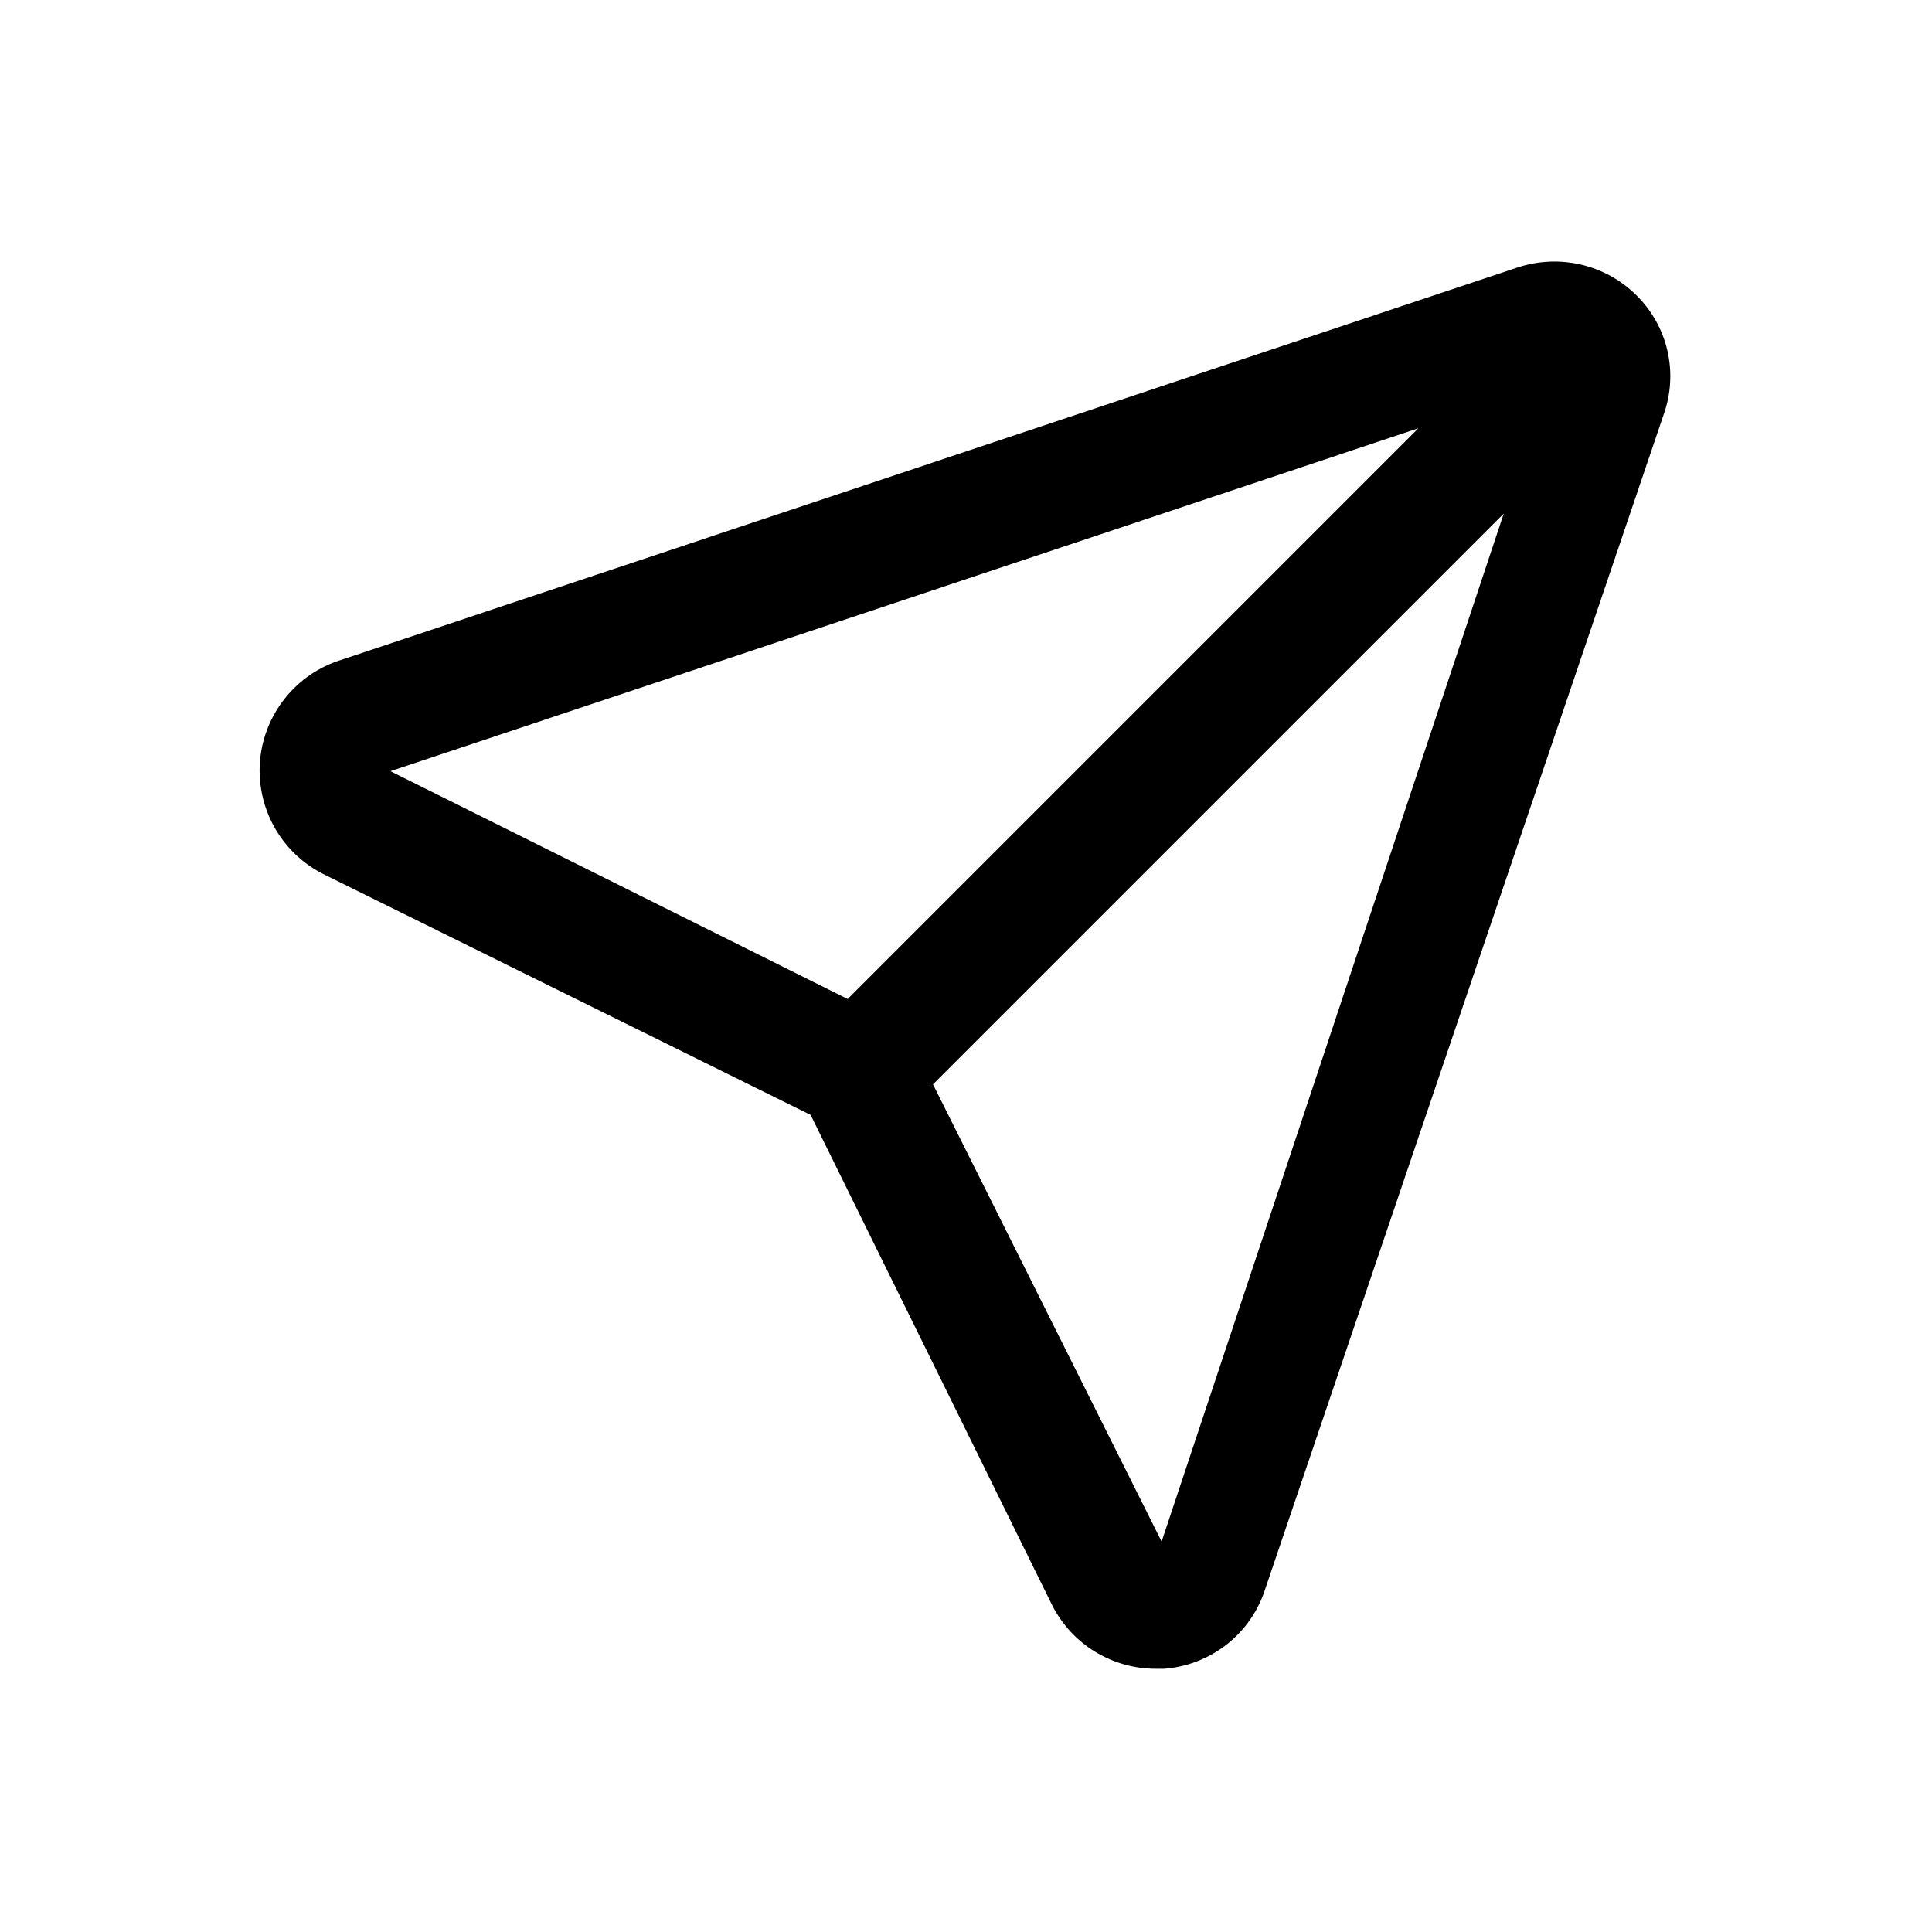
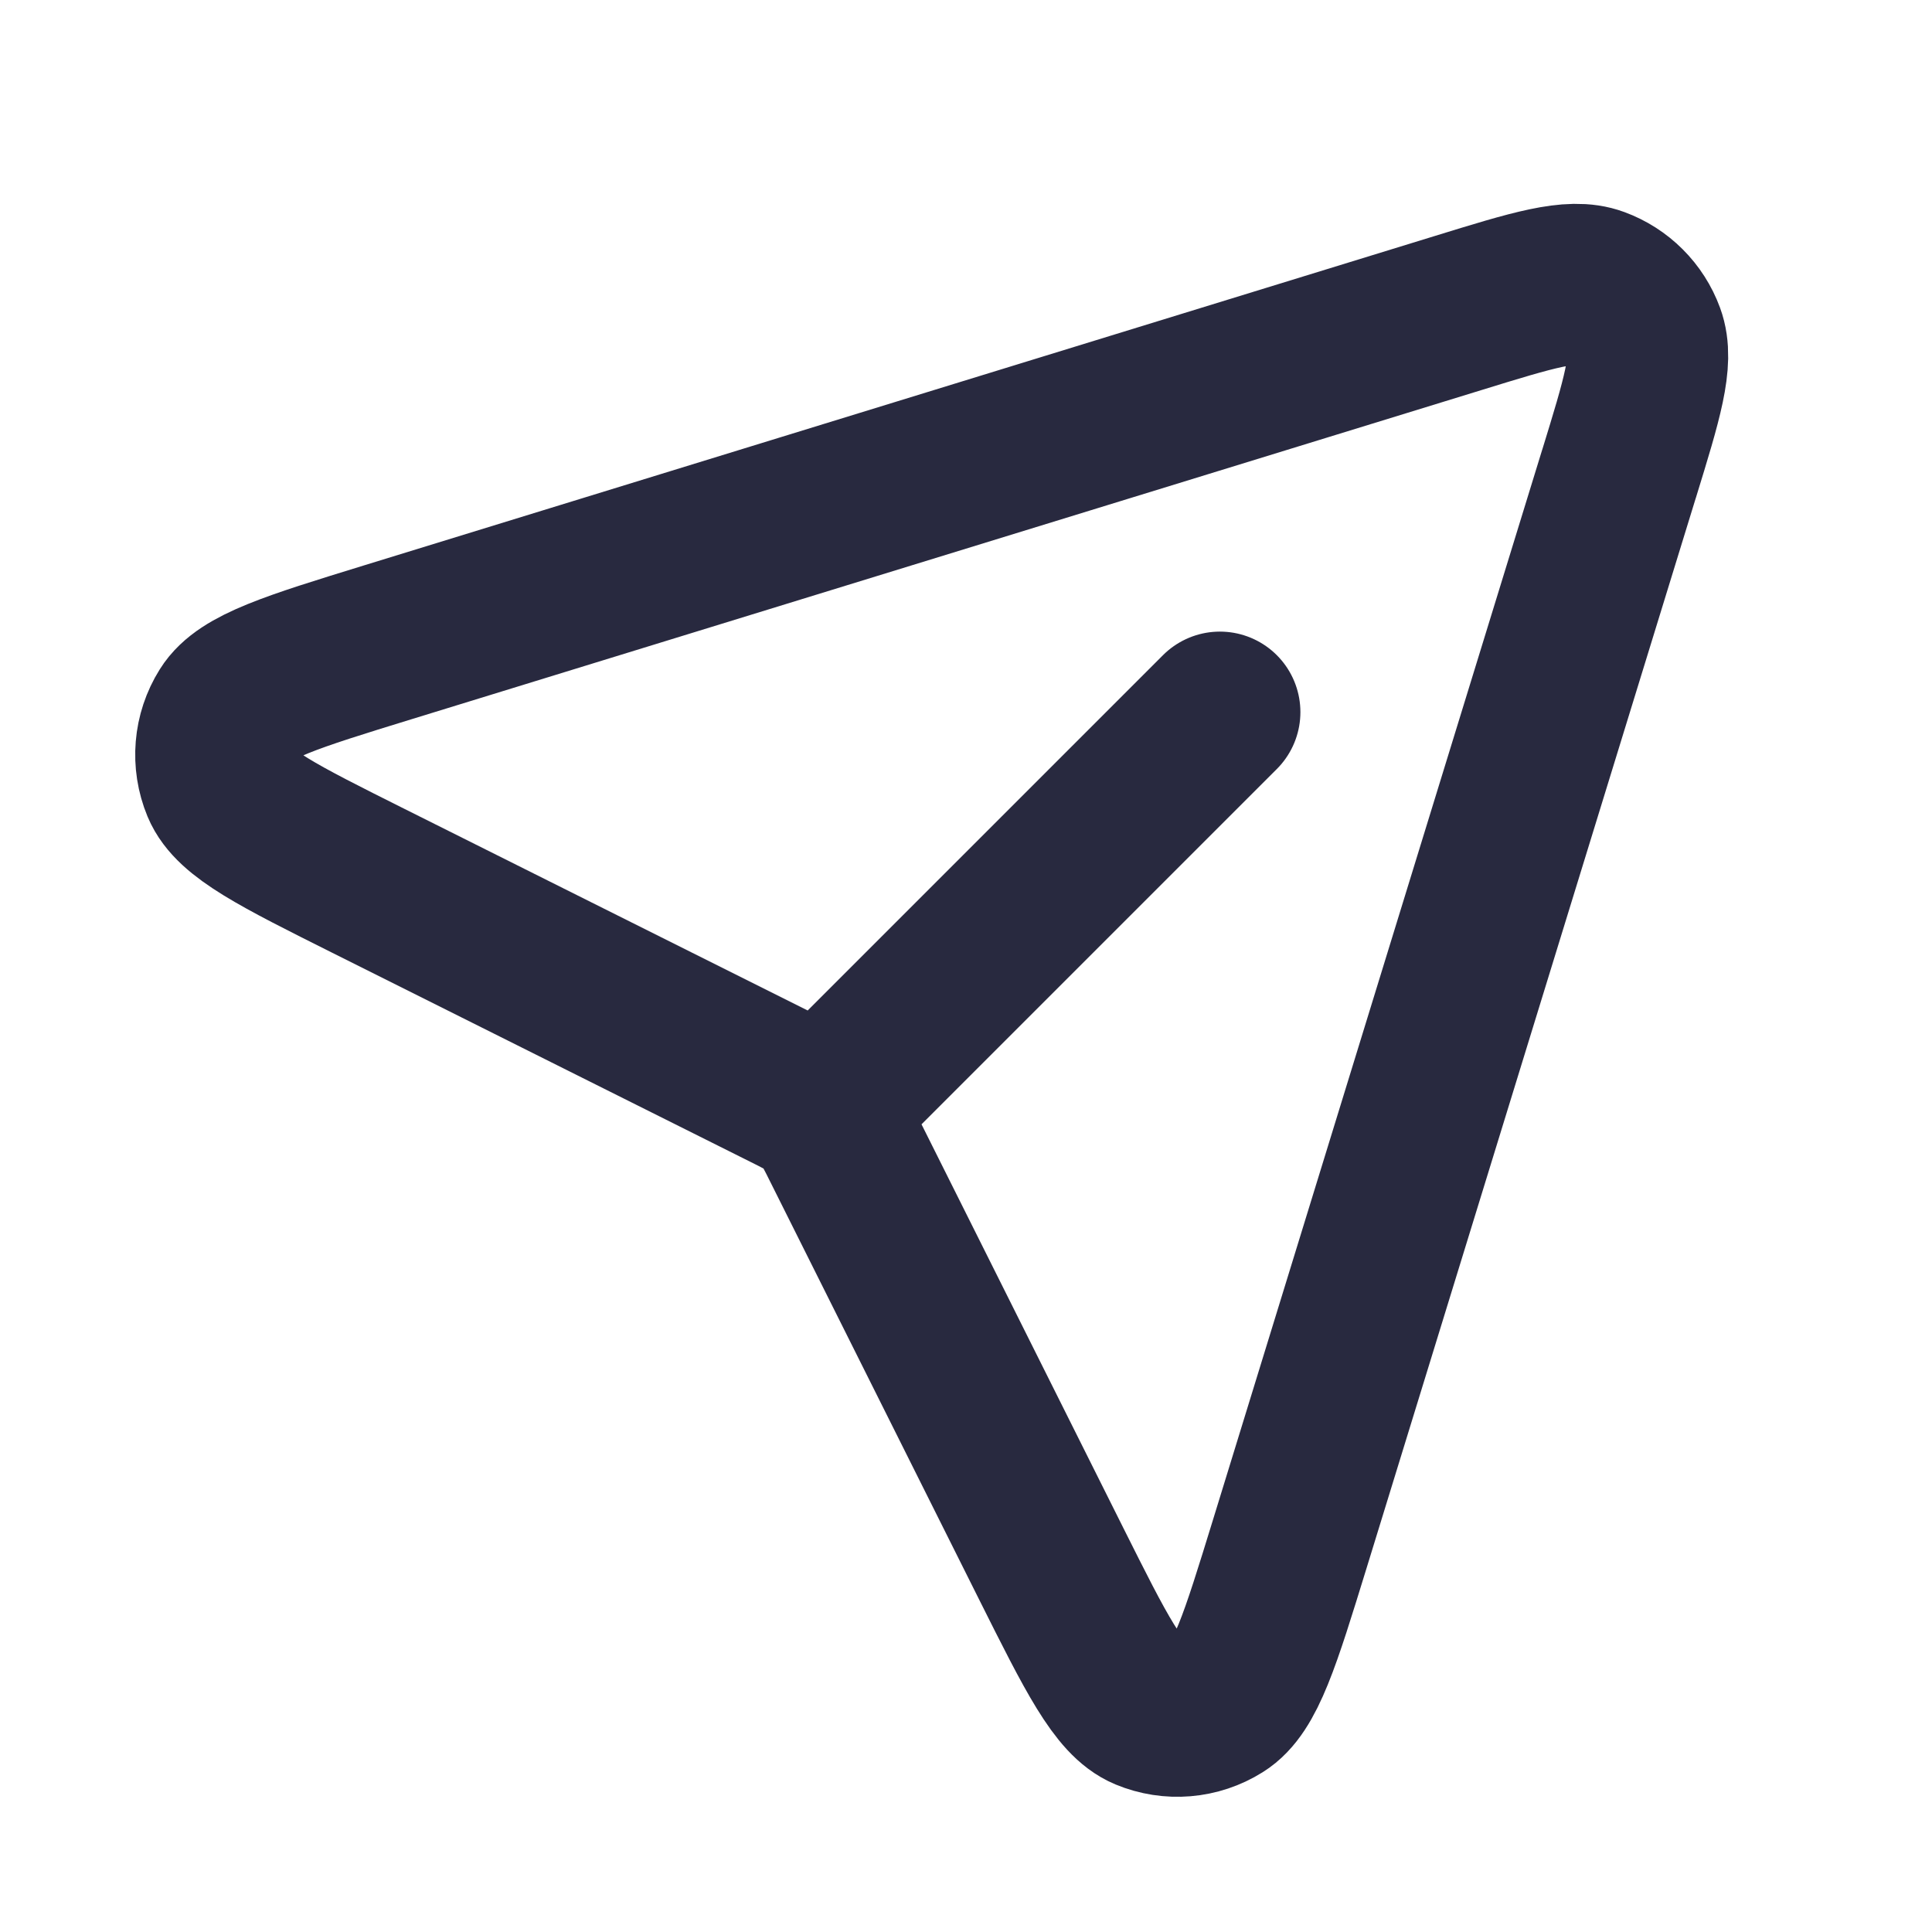
<svg xmlns="http://www.w3.org/2000/svg" width="800px" height="800px" viewBox="0 0 24 24" fill="none">
-   <path d="M20.33 3.67C20.141 3.482 19.904 3.35 19.644 3.288C19.385 3.227 19.113 3.238 18.86 3.32L4.23 8.2C3.959 8.286 3.719 8.45 3.541 8.673C3.363 8.895 3.255 9.165 3.23 9.448C3.206 9.732 3.266 10.016 3.403 10.266C3.54 10.515 3.748 10.719 4 10.85L10.07 13.85L13.07 19.94C13.191 20.178 13.375 20.378 13.603 20.518C13.831 20.657 14.093 20.731 14.36 20.73H14.46C14.746 20.709 15.019 20.602 15.244 20.424C15.469 20.246 15.634 20.004 15.72 19.73L20.67 5.14C20.758 4.888 20.773 4.616 20.713 4.356C20.653 4.095 20.52 3.858 20.33 3.67ZM4.85 9.58L17.62 5.32L10.53 12.41L4.85 9.58ZM14.43 19.15L11.59 13.47L18.68 6.38L14.43 19.15Z" fill="#000000" />
+   <g id="Communication / Paper_Plane">
+     <path id="Vector" d="M10.308 13.692L15.154 8.846M20.111 5.889L16.021 19.183C15.654 20.375 15.471 20.971 15.154 21.168C14.88 21.34 14.541 21.368 14.242 21.244C13.898 21.101 13.618 20.543 13.06 19.428L10.469 14.246C10.381 14.069 10.337 13.981 10.277 13.904C10.225 13.836 10.165 13.775 10.097 13.723C10.021 13.665 9.935 13.621 9.766 13.537L4.572 10.94C3.457 10.382 2.899 10.103 2.756 9.759C2.632 9.46 2.66 9.12 2.832 8.846C3.029 8.53 3.625 8.346 4.817 7.979L18.112 3.889C19.049 3.6 19.517 3.456 19.834 3.573C20.109 3.674 20.327 3.891 20.428 4.167C20.544 4.483 20.4 4.951 20.112 5.887L20.111 5.889Z" stroke="#28293F" stroke-width="2" stroke-linecap="round" stroke-linejoin="round" />
+   </g>
</svg>
